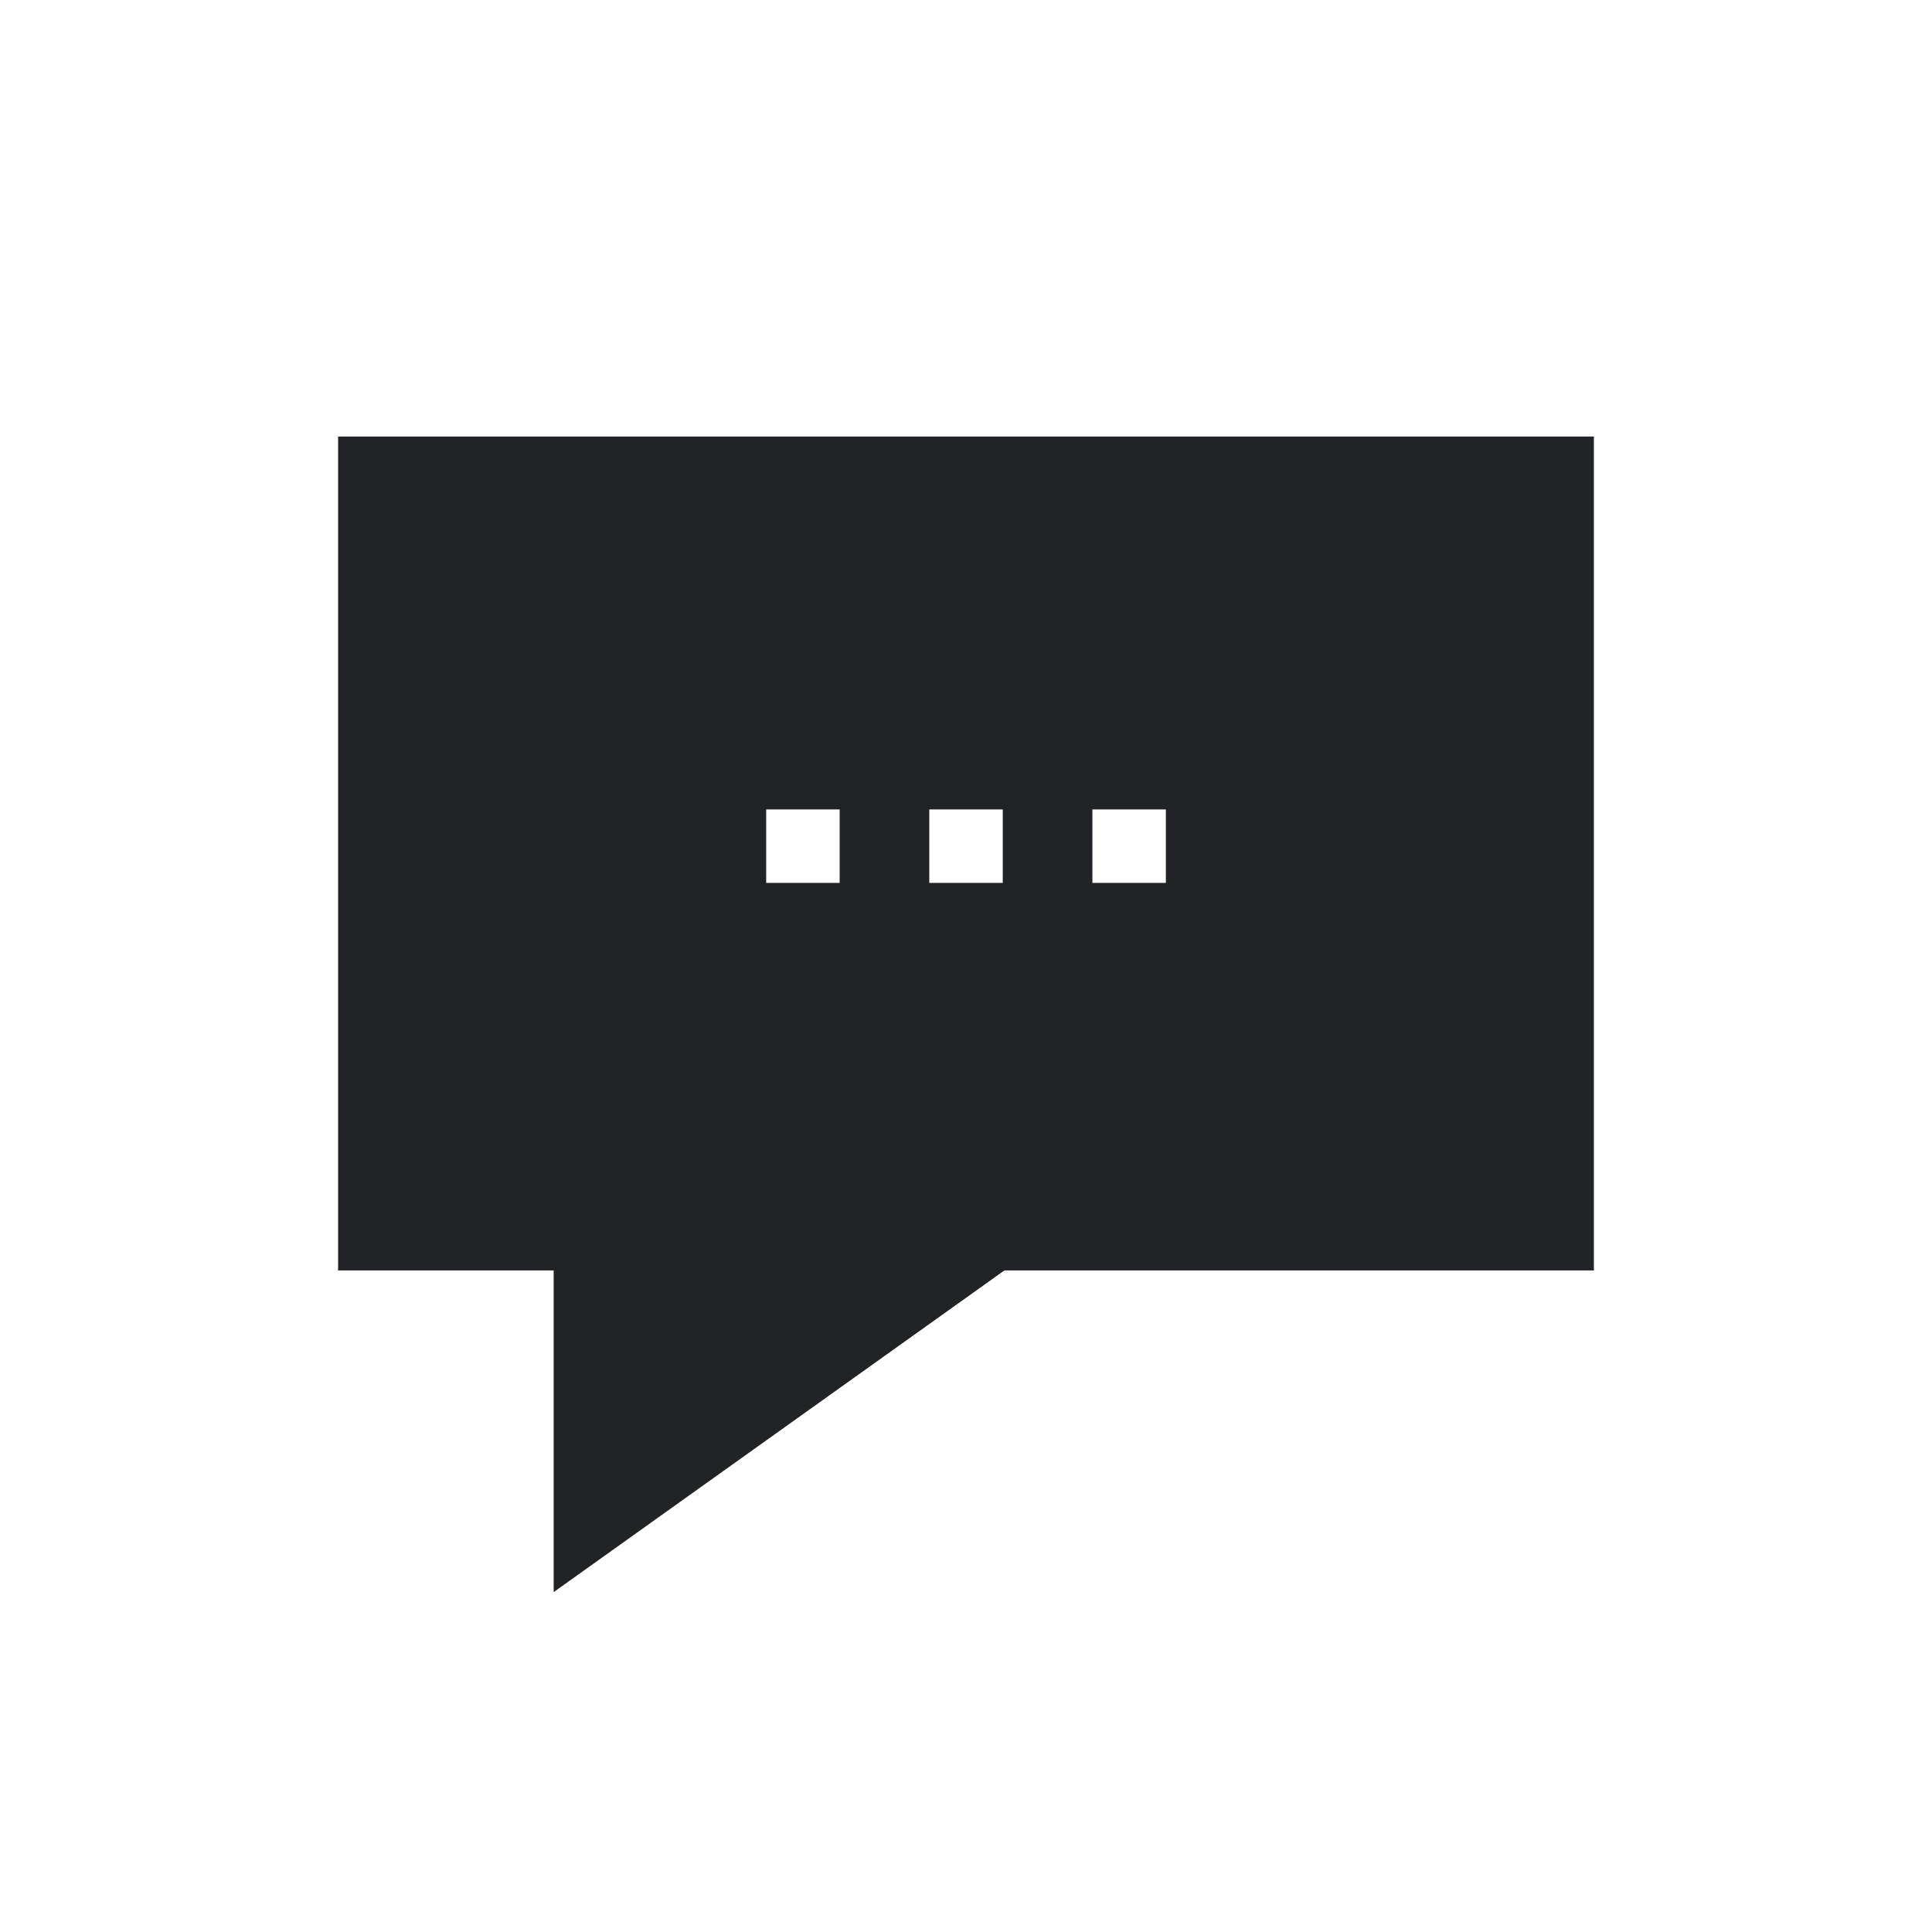
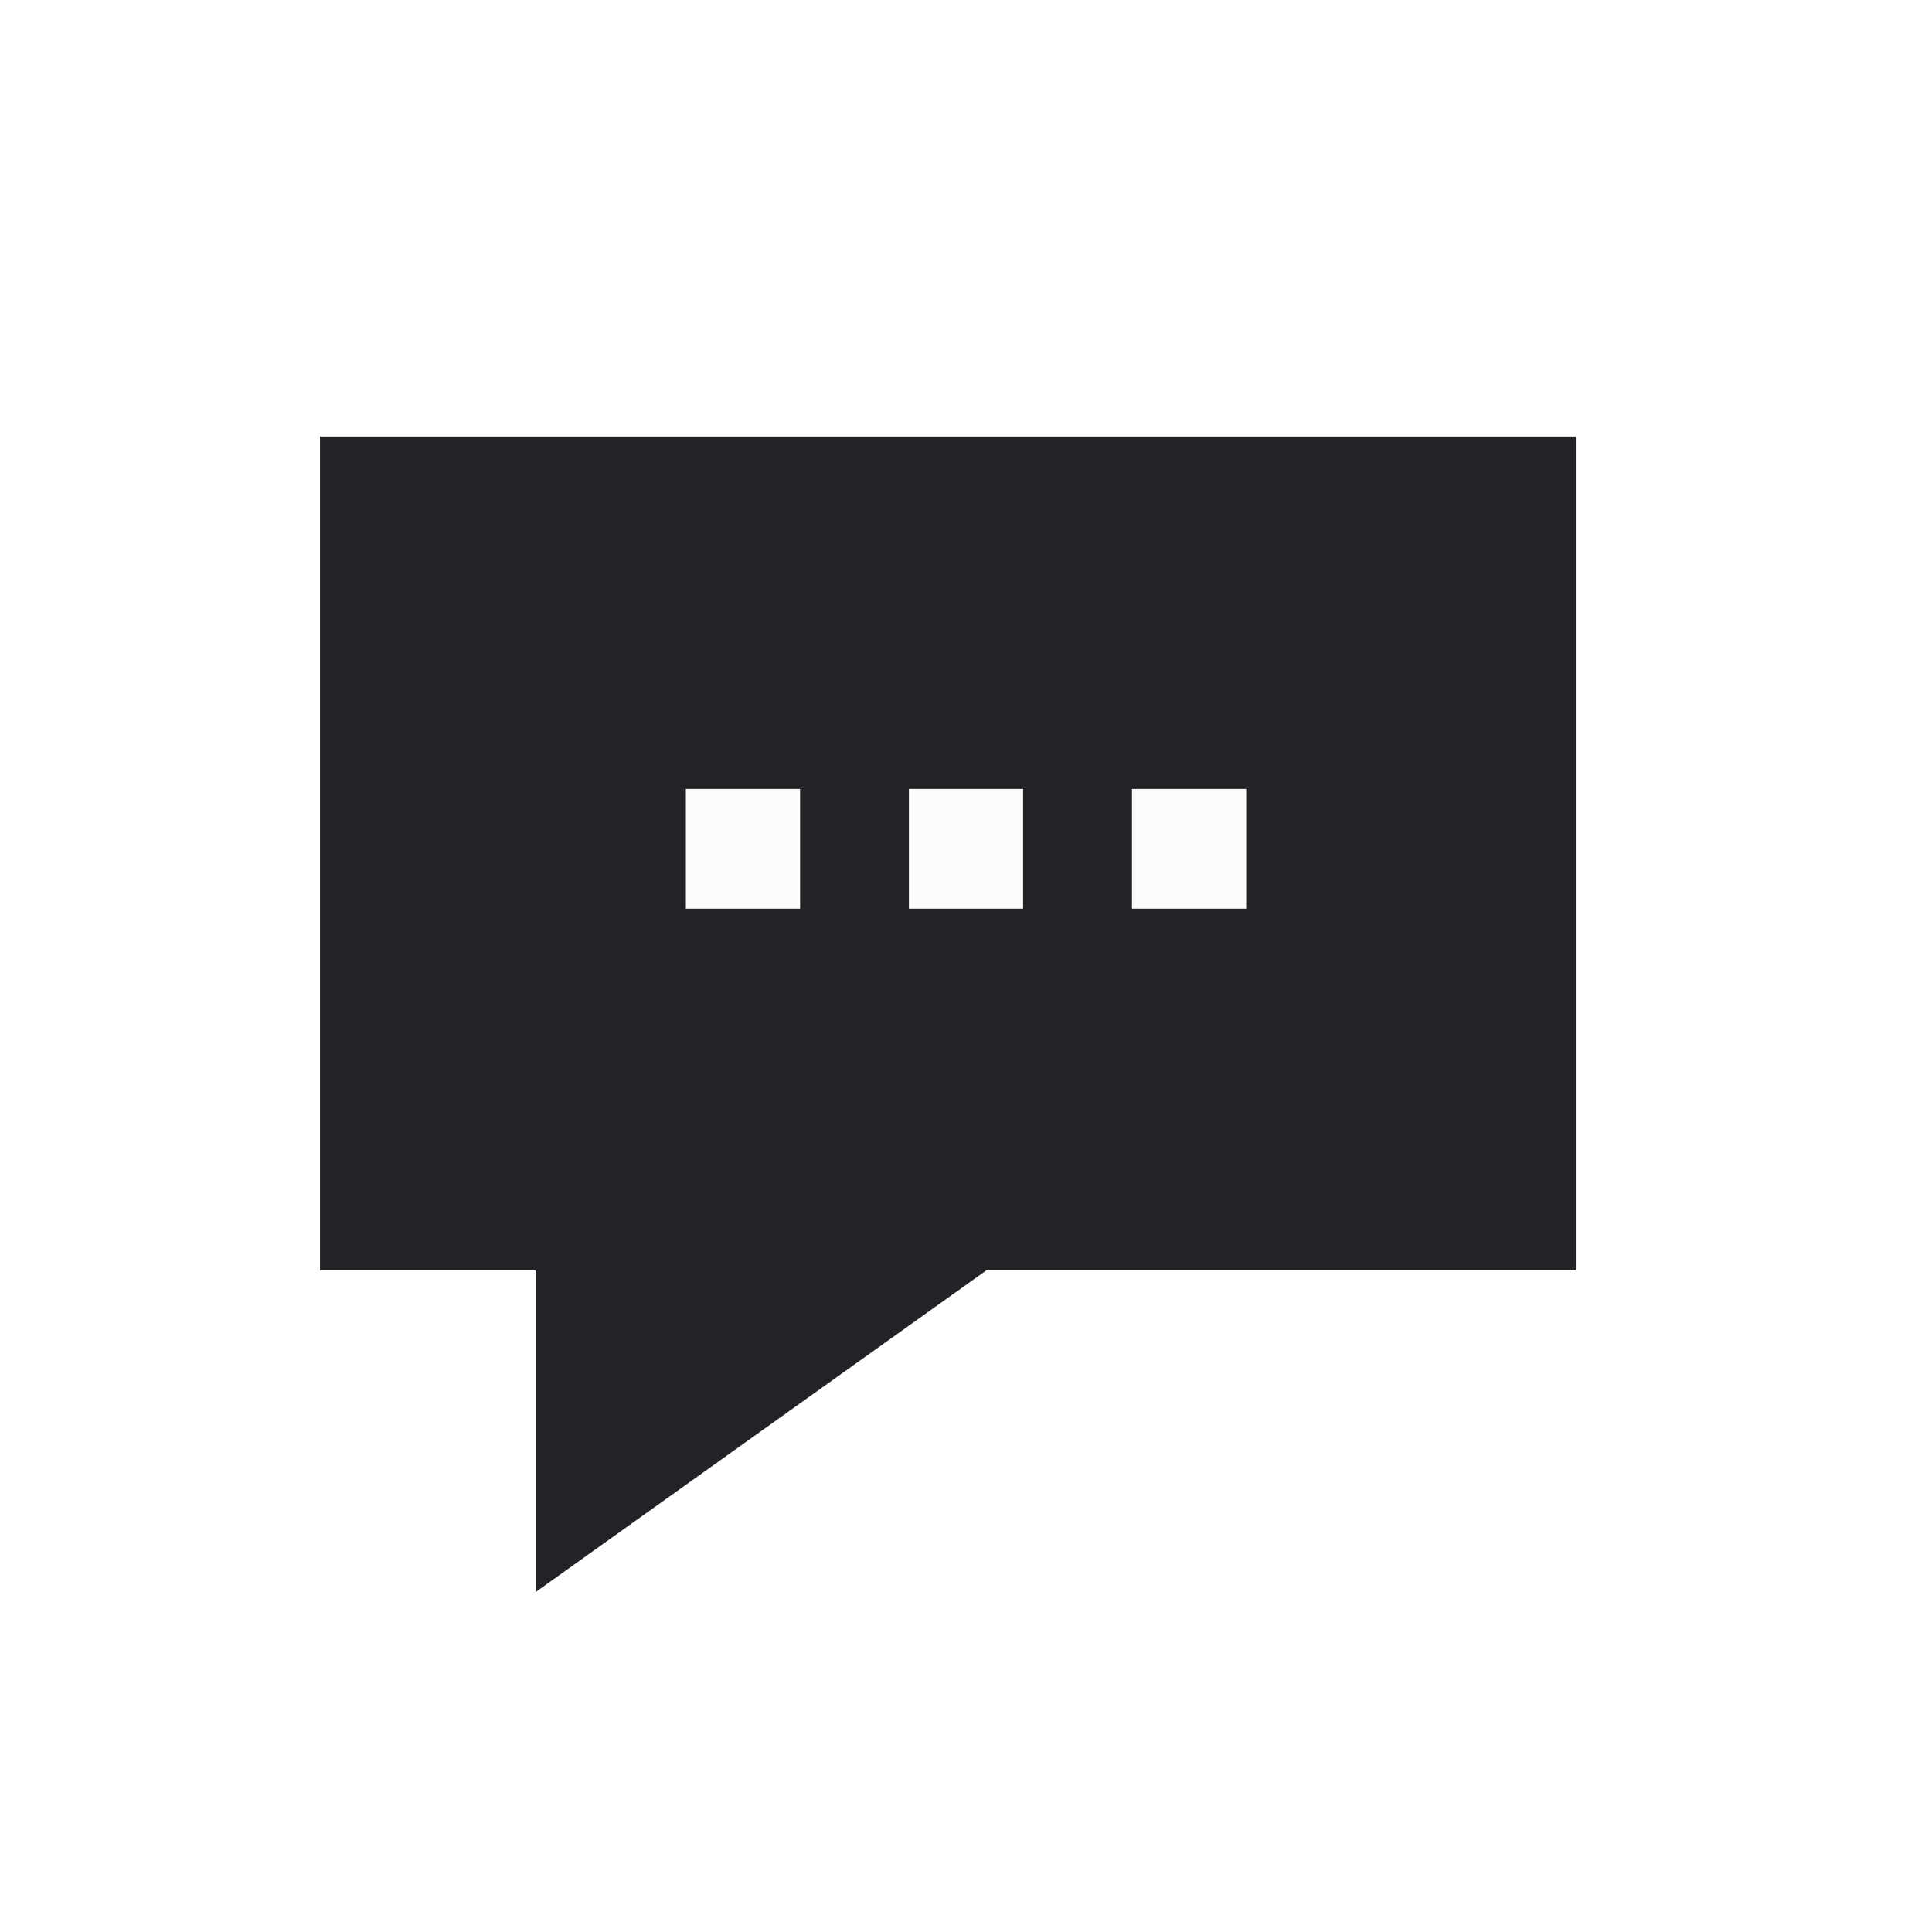
<svg xmlns="http://www.w3.org/2000/svg" version="1.1" id="Layer_1" x="0px" y="0px" width="40px" height="40px" viewBox="0 0 40 40" enable-background="new 0 0 40 40" xml:space="preserve">
  <path fill="#FFFFFF" stroke="#FFFFFF" stroke-width="2" d="M1,1h38v38H1V1z" />
-   <path fill="#222326" d="M7,9.038v17.265h4.463v6.66l9.332-6.66H33V9.038H7z M17.384,18.279h-1.521v-1.521h1.521V18.279z   M20.761,18.279h-1.521v-1.521h1.521V18.279z M24.138,18.279h-1.521v-1.521h1.521V18.279z" />
+   <path fill="#222326" d="M6.625,9.038v17.265h4.463v6.66l9.332-6.66h12.205V9.038H6.625z" />
+   <g>
+     <path fill="#FCFCFC" d="M16.564,18.813H14.2v-2.479h2.365V18.813z" />
+     <path fill="#FCFCFC" d="M21.182,18.813h-2.364v-2.479h2.364V18.813z" />
+     <path fill="#FCFCFC" d="M25.801,18.813h-2.365v-2.479h2.365V18.813z" />
+   </g>
</svg>
